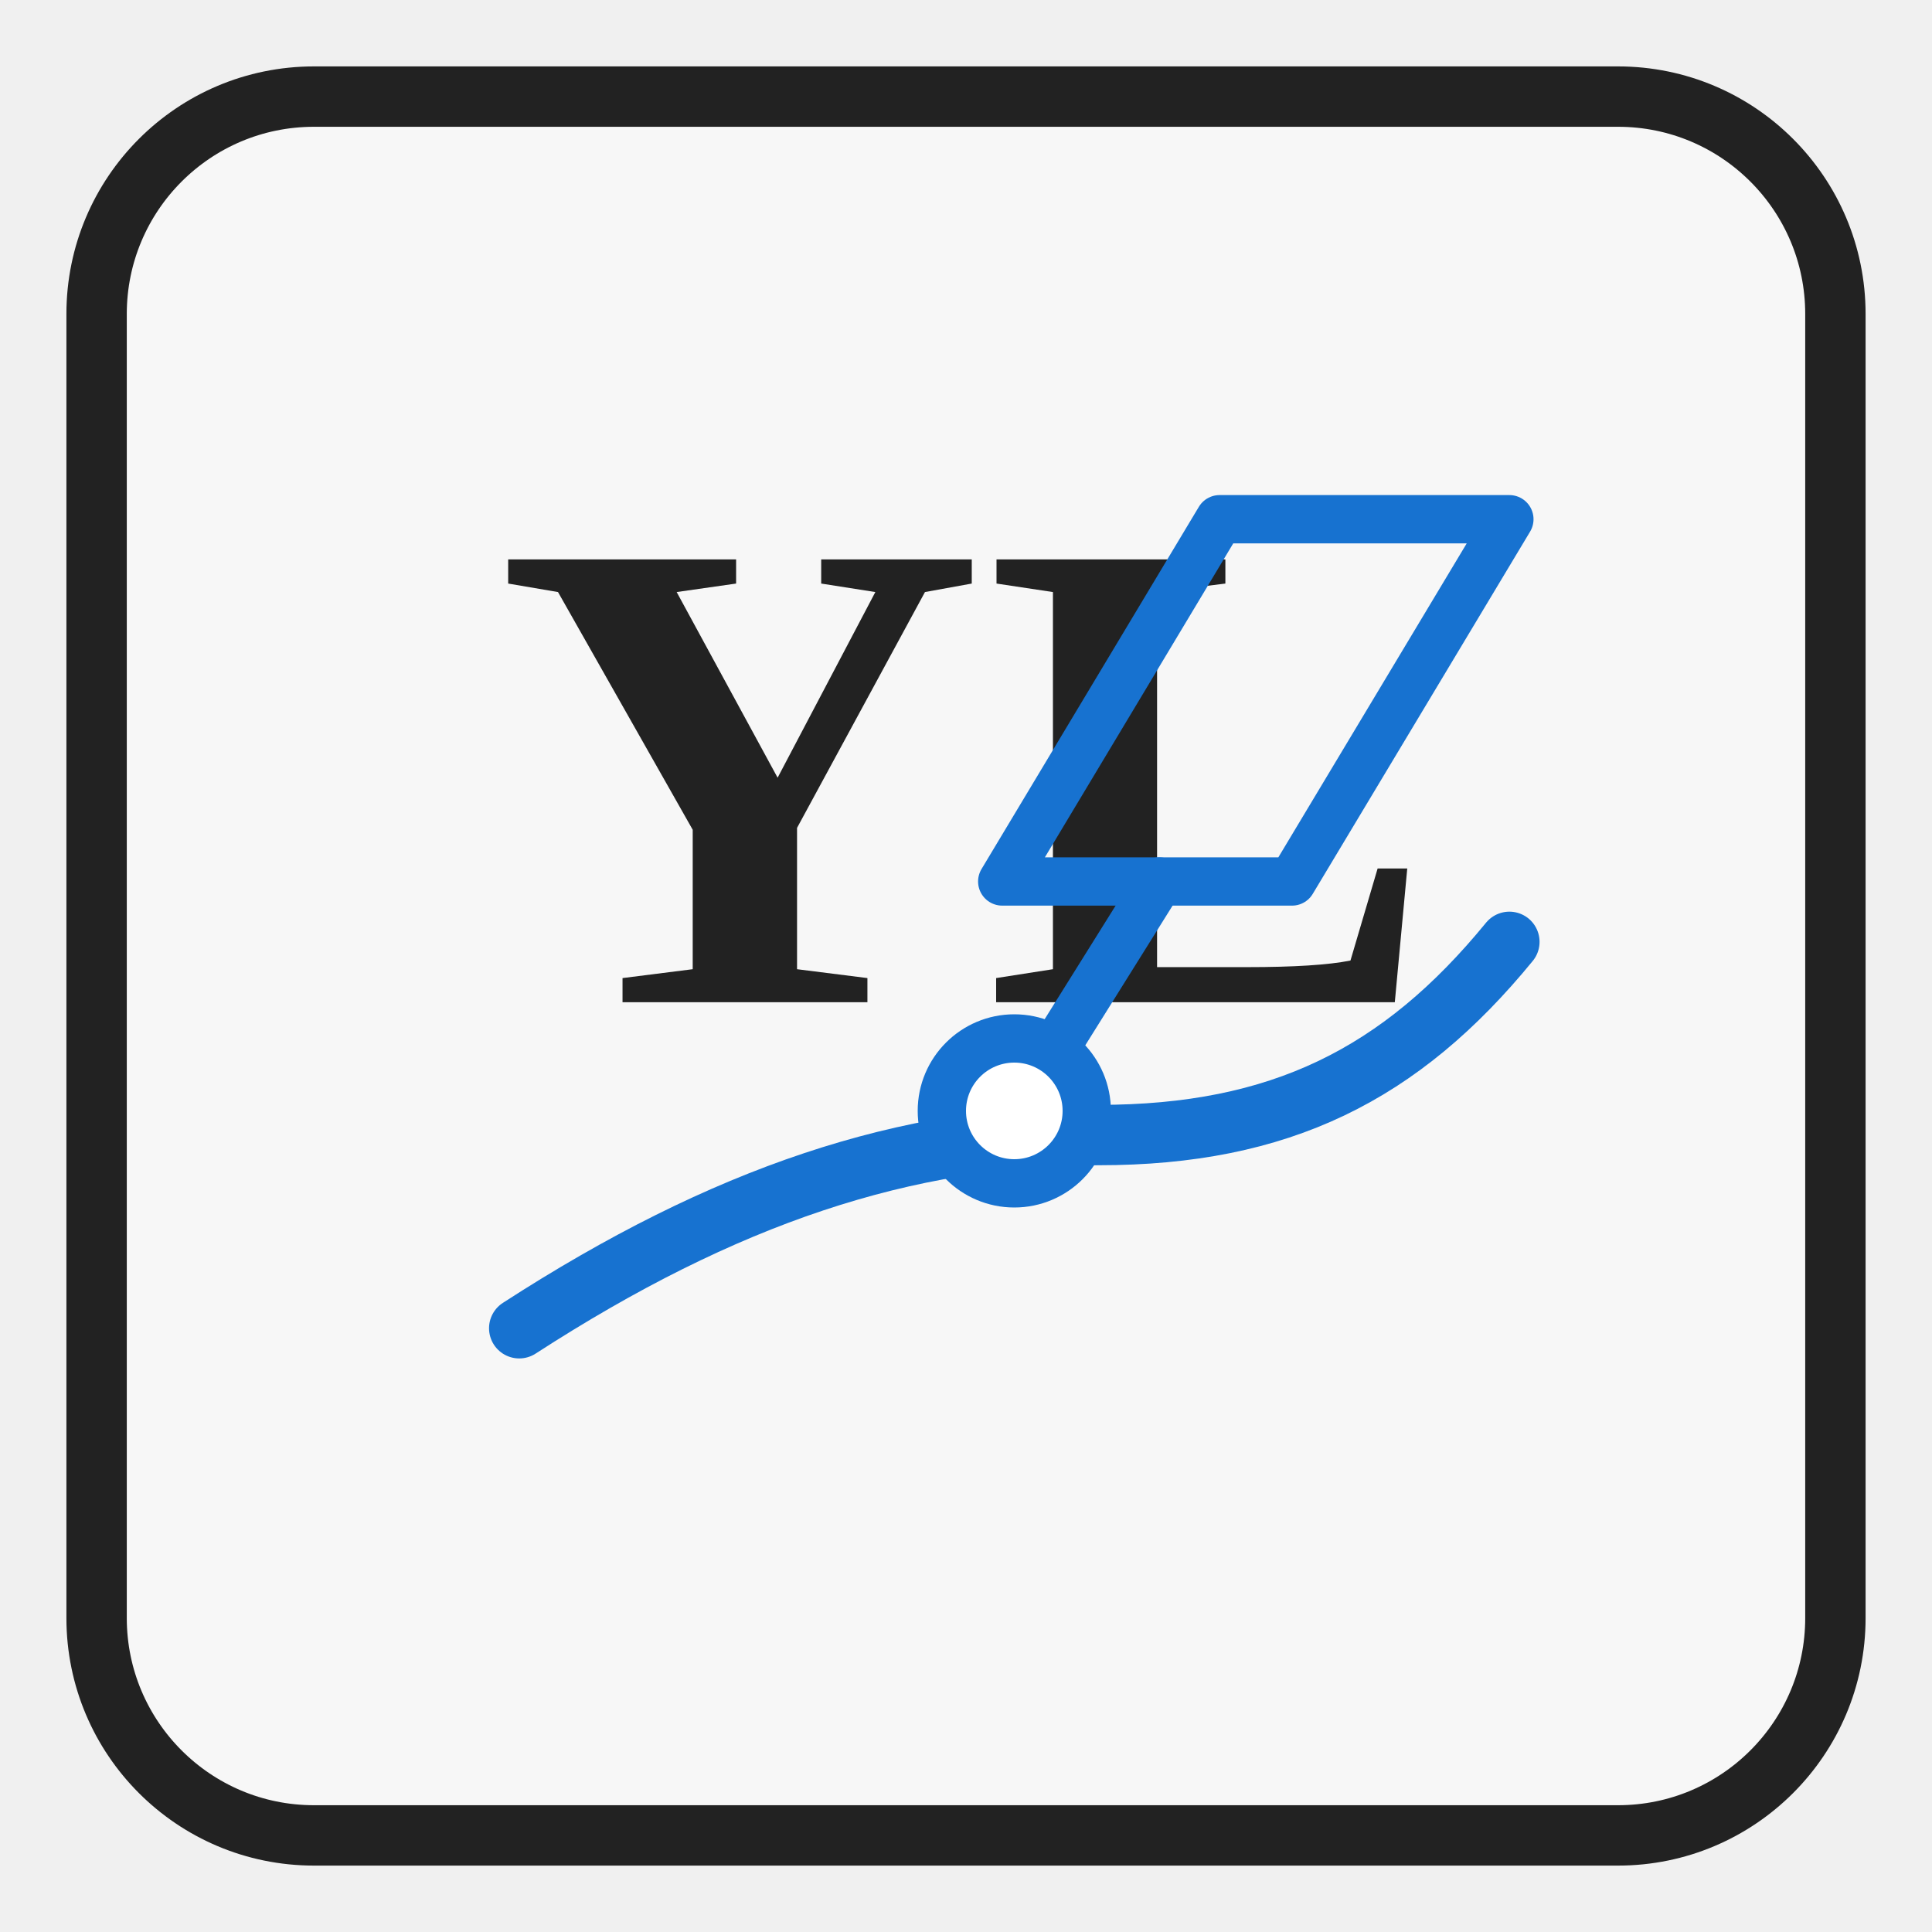
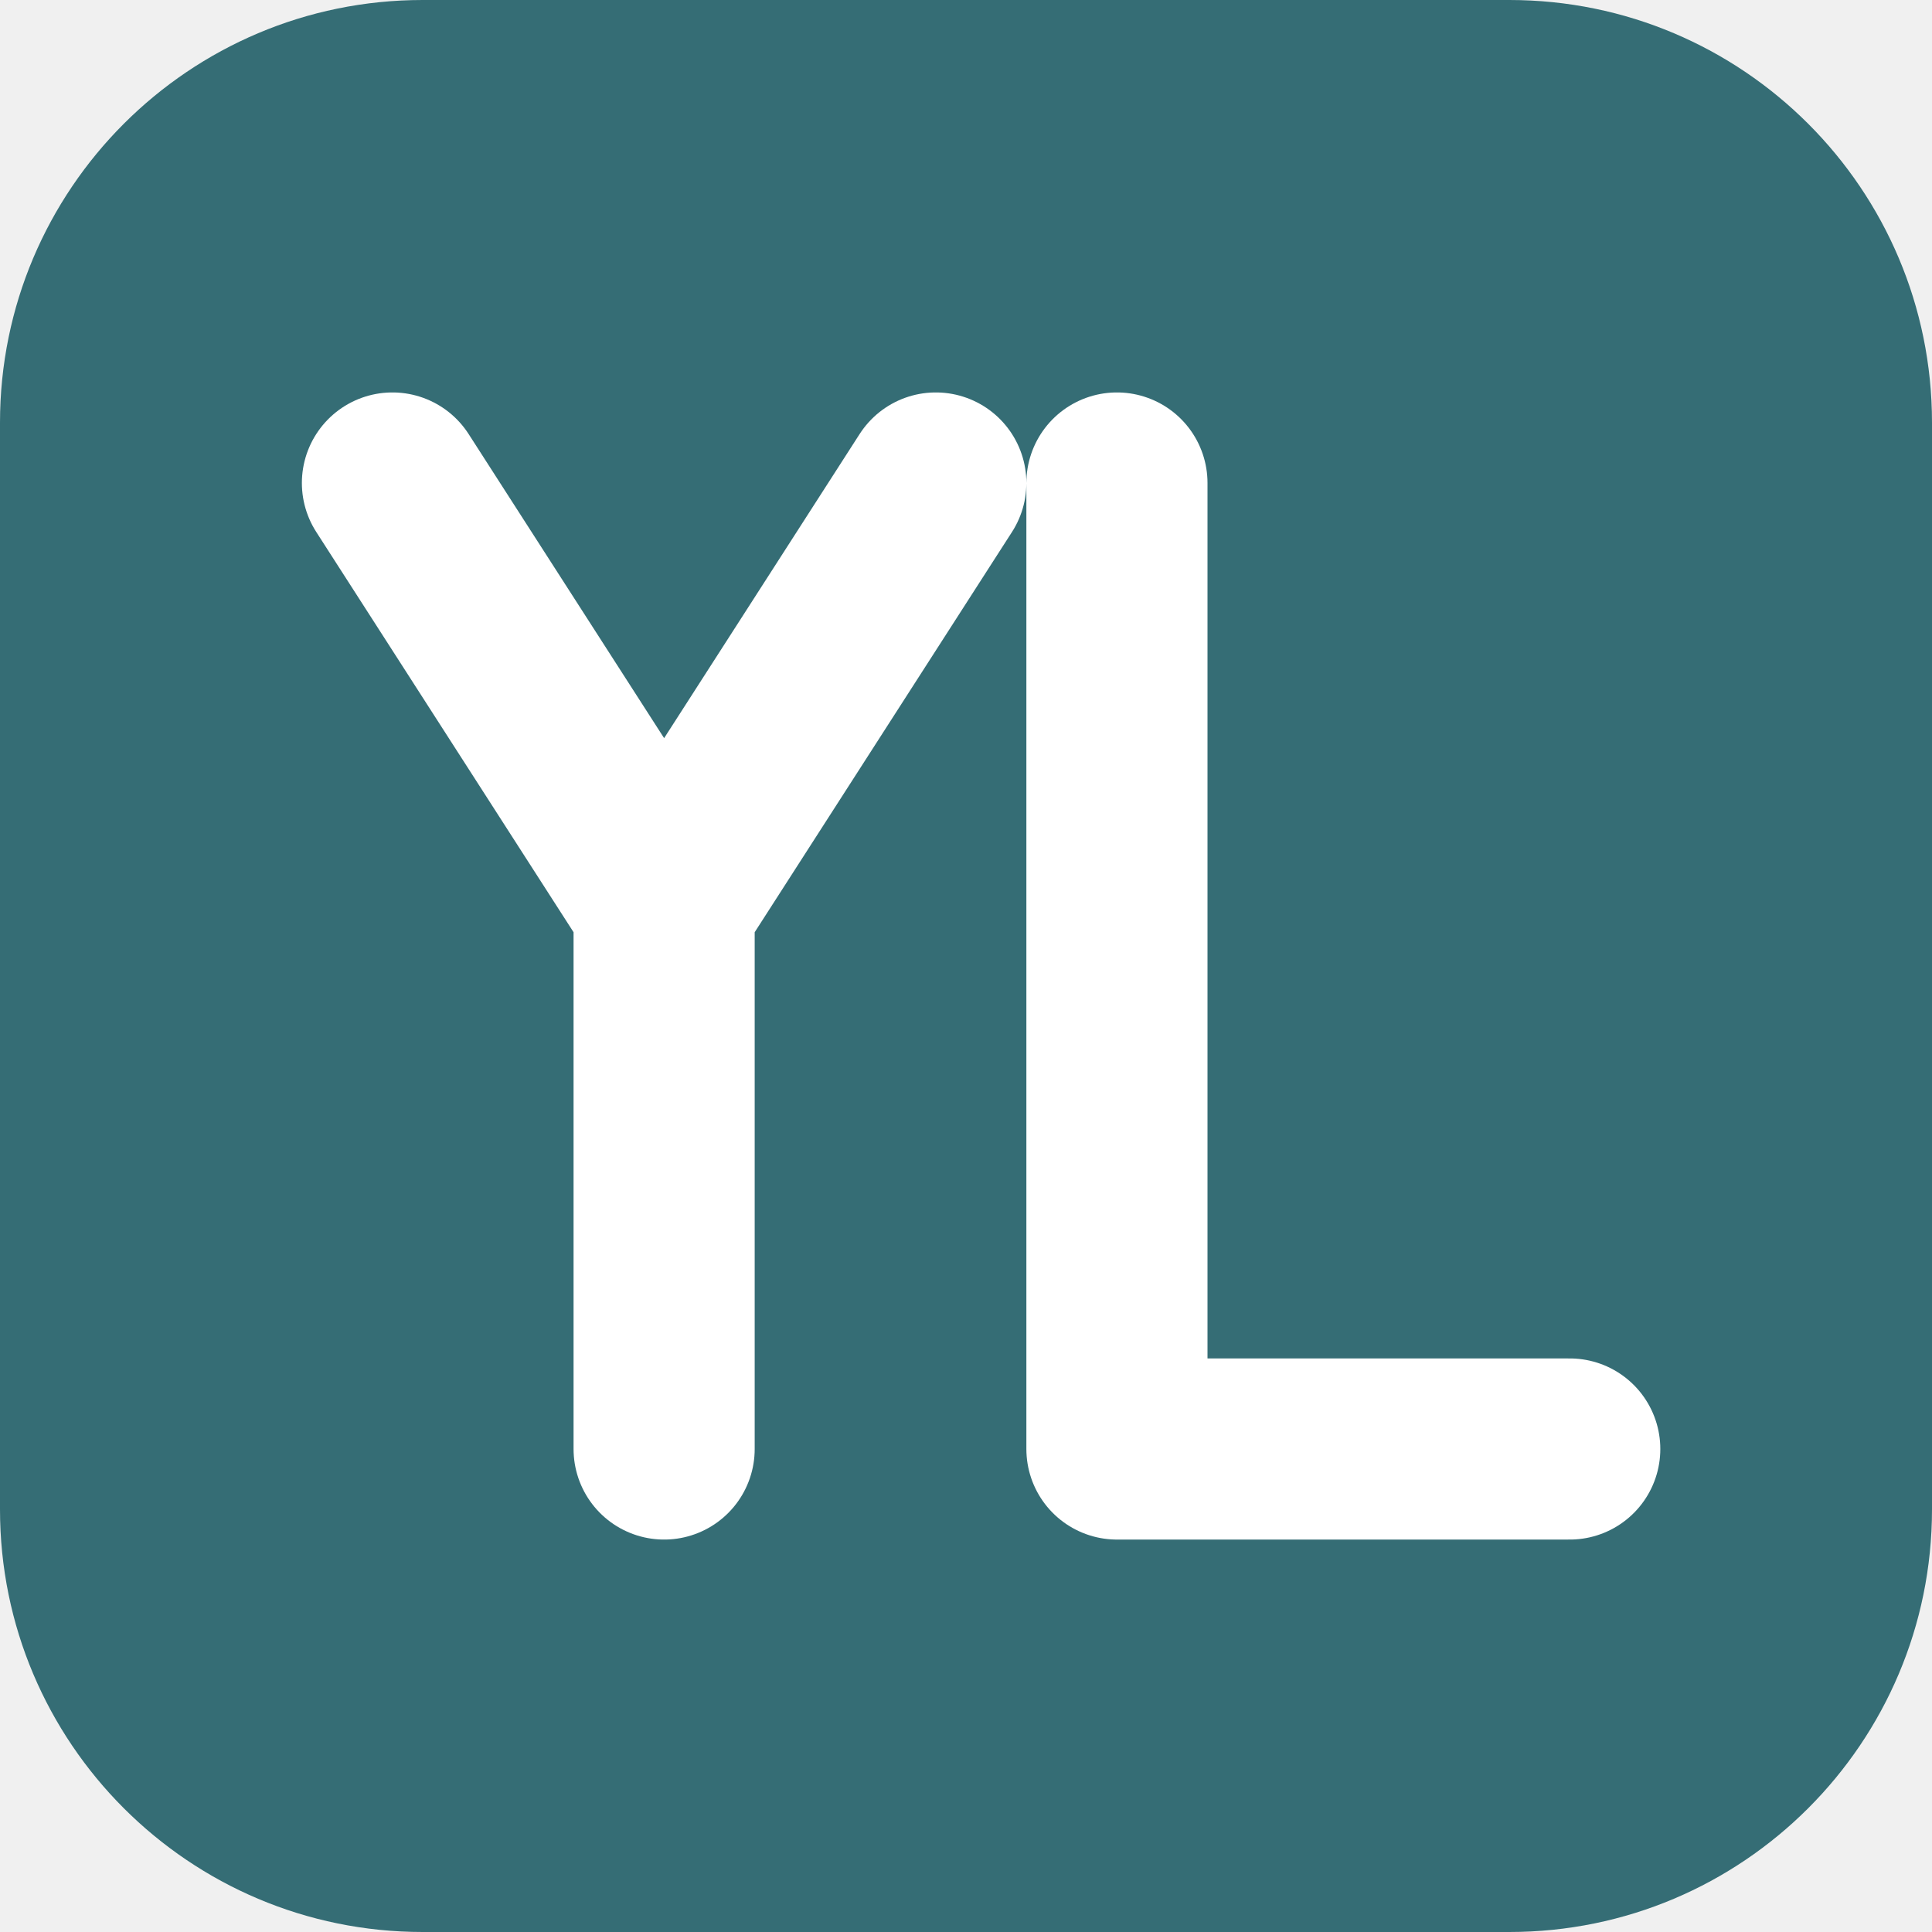
- <svg xmlns="http://www.w3.org/2000/svg" viewBox="0 0 160 160" role="img" aria-labelledby="title desc">
-   <rect x="8" y="8" width="144" height="144" rx="18" fill="#f7f7f7" stroke="#222222" stroke-width="5" />
-   <text x="80" y="83" text-anchor="middle" font-family="Georgia, Times New Roman, serif" font-size="56" font-weight="700" fill="#222222">YL</text>
-   <g fill="none" stroke="#1772d0" stroke-linecap="round" stroke-linejoin="round">
-     <path d="M43 110c17-11 32-16 48-16 15 0 25-5 34-16" stroke-width="5" />
-     <path d="M101 43h24l-18 30h-24z" stroke-width="4" />
-     <path d="M96 73l-10 16" stroke-width="4" />
-     <circle cx="84" cy="92" r="6" fill="#ffffff" stroke-width="4" />
-   </g>
+ <svg xmlns="http://www.w3.org/2000/svg" viewBox="0 0 64 64" role="img" aria-label="Yunze Li">
+   <rect width="64" height="64" rx="14" fill="#356d75" />
+   <path d="M13 16l9 14 9-14M22 30v18M37 16v32h15" fill="none" stroke="#fff" stroke-width="6" stroke-linecap="round" stroke-linejoin="round" />
</svg>
